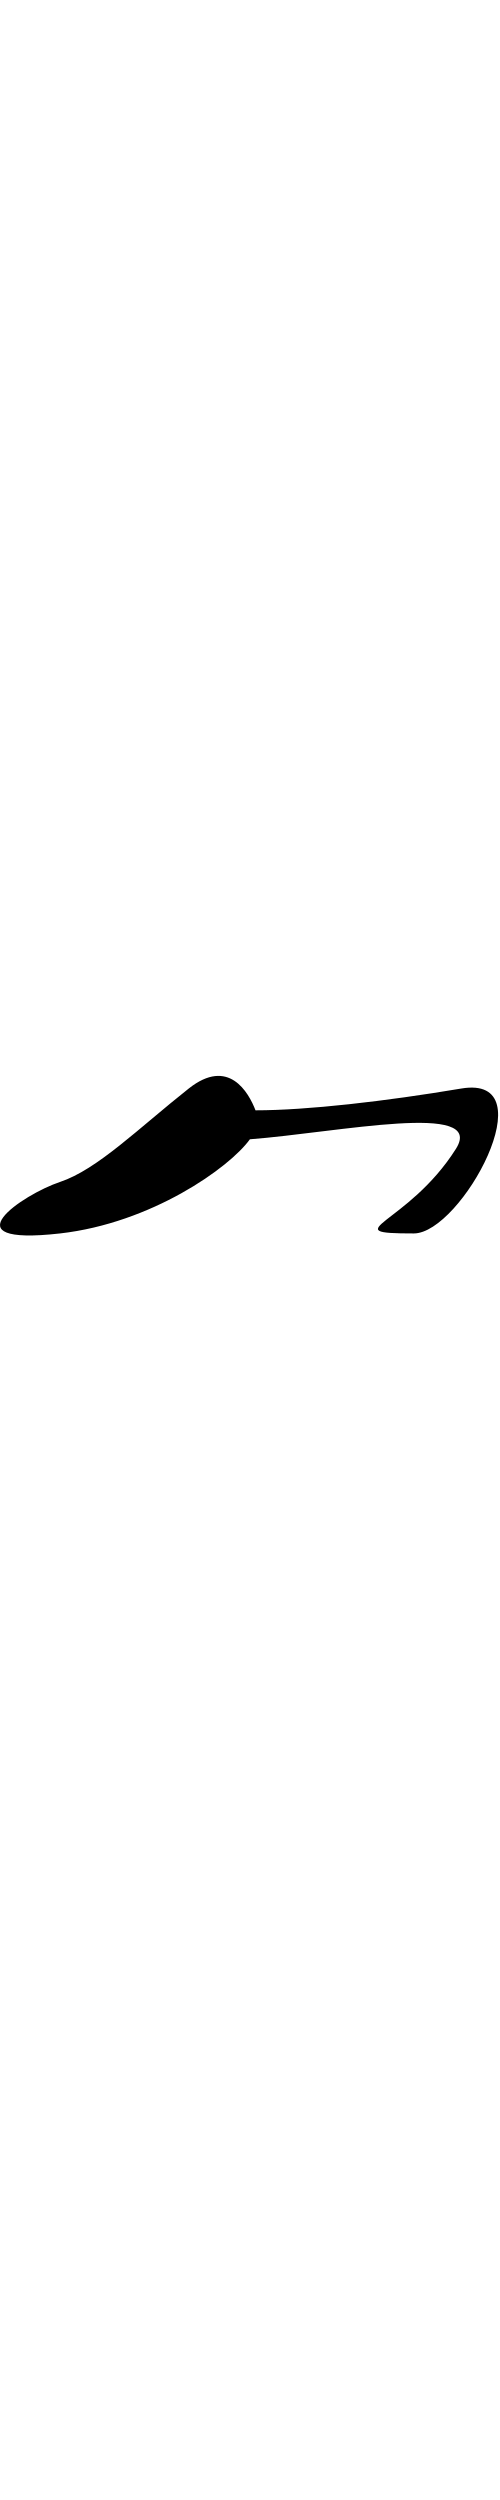
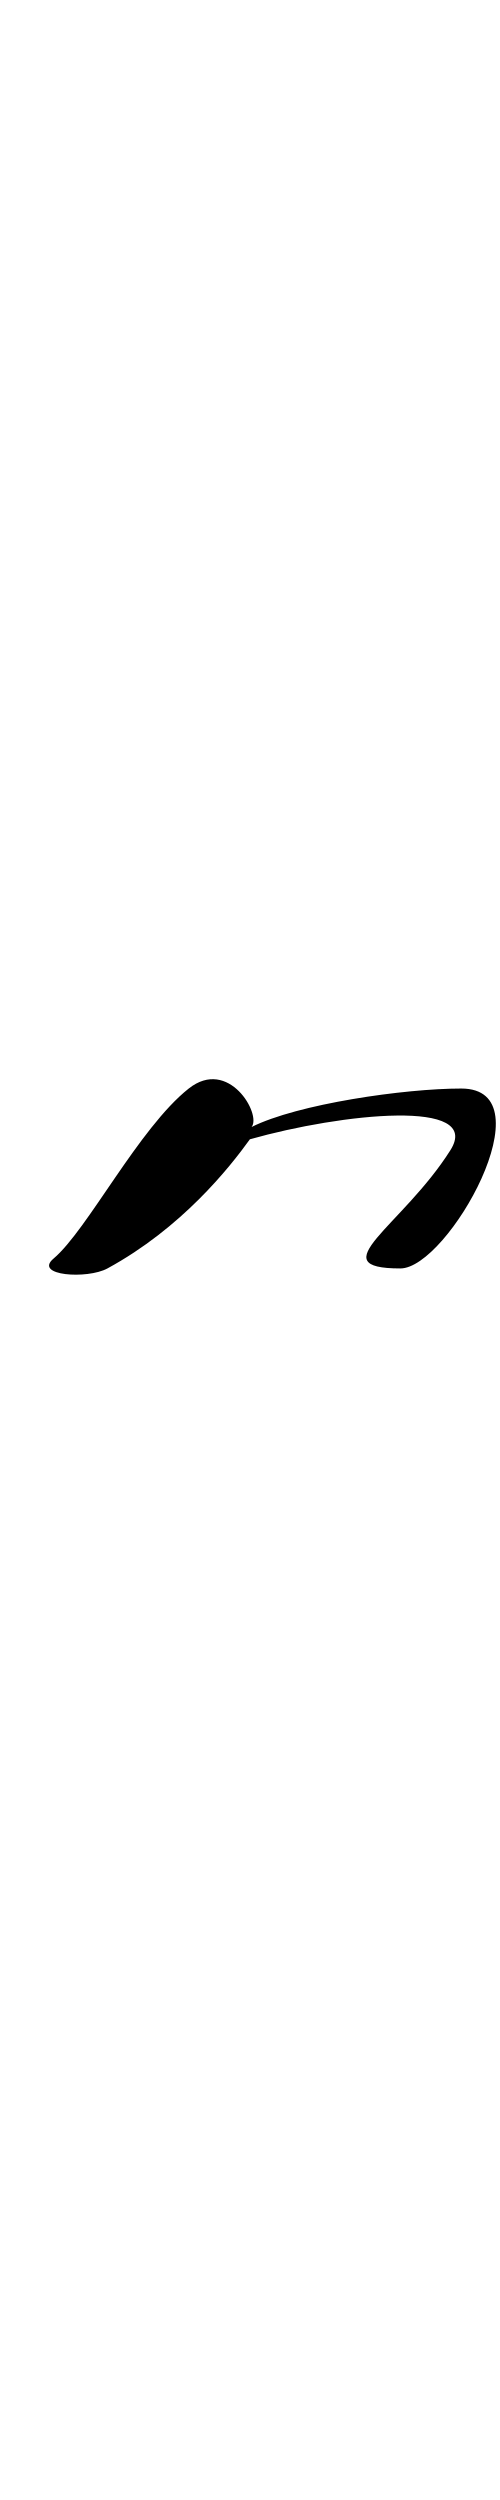
<svg xmlns="http://www.w3.org/2000/svg" width="28" height="140" viewBox="0 0 28 140" fill="none">
-   <path d="M10.569 60.958C12.801 59.19 13.921 61.171 14.308 62.178C17.192 62.178 21.582 61.672 25.83 60.958C30.671 60.144 25.83 69.073 23.172 69.073C18.632 69.073 22.839 68.597 25.532 64.335C27.222 61.661 18.941 63.419 13.994 63.8C12.843 65.401 8.468 68.495 3.361 69.073C-3.022 69.795 1.269 66.887 3.361 66.189C5.454 65.492 7.779 63.166 10.569 60.958Z" fill="black" />
+   <path d="M10.569 60.958C12.801 59.191 14.659 62.408 14.089 63.112C16.656 61.824 22.646 60.958 25.83 60.958C30.739 60.958 25.08 71.033 22.422 71.033C17.881 71.033 22.529 68.673 25.222 64.412C27.057 61.507 19.144 62.346 13.994 63.8C12.843 65.401 10.168 68.771 6.016 71.033C4.881 71.651 1.861 71.44 3 70.479C4.889 68.887 7.779 63.167 10.569 60.958Z" fill="black" />
</svg>
